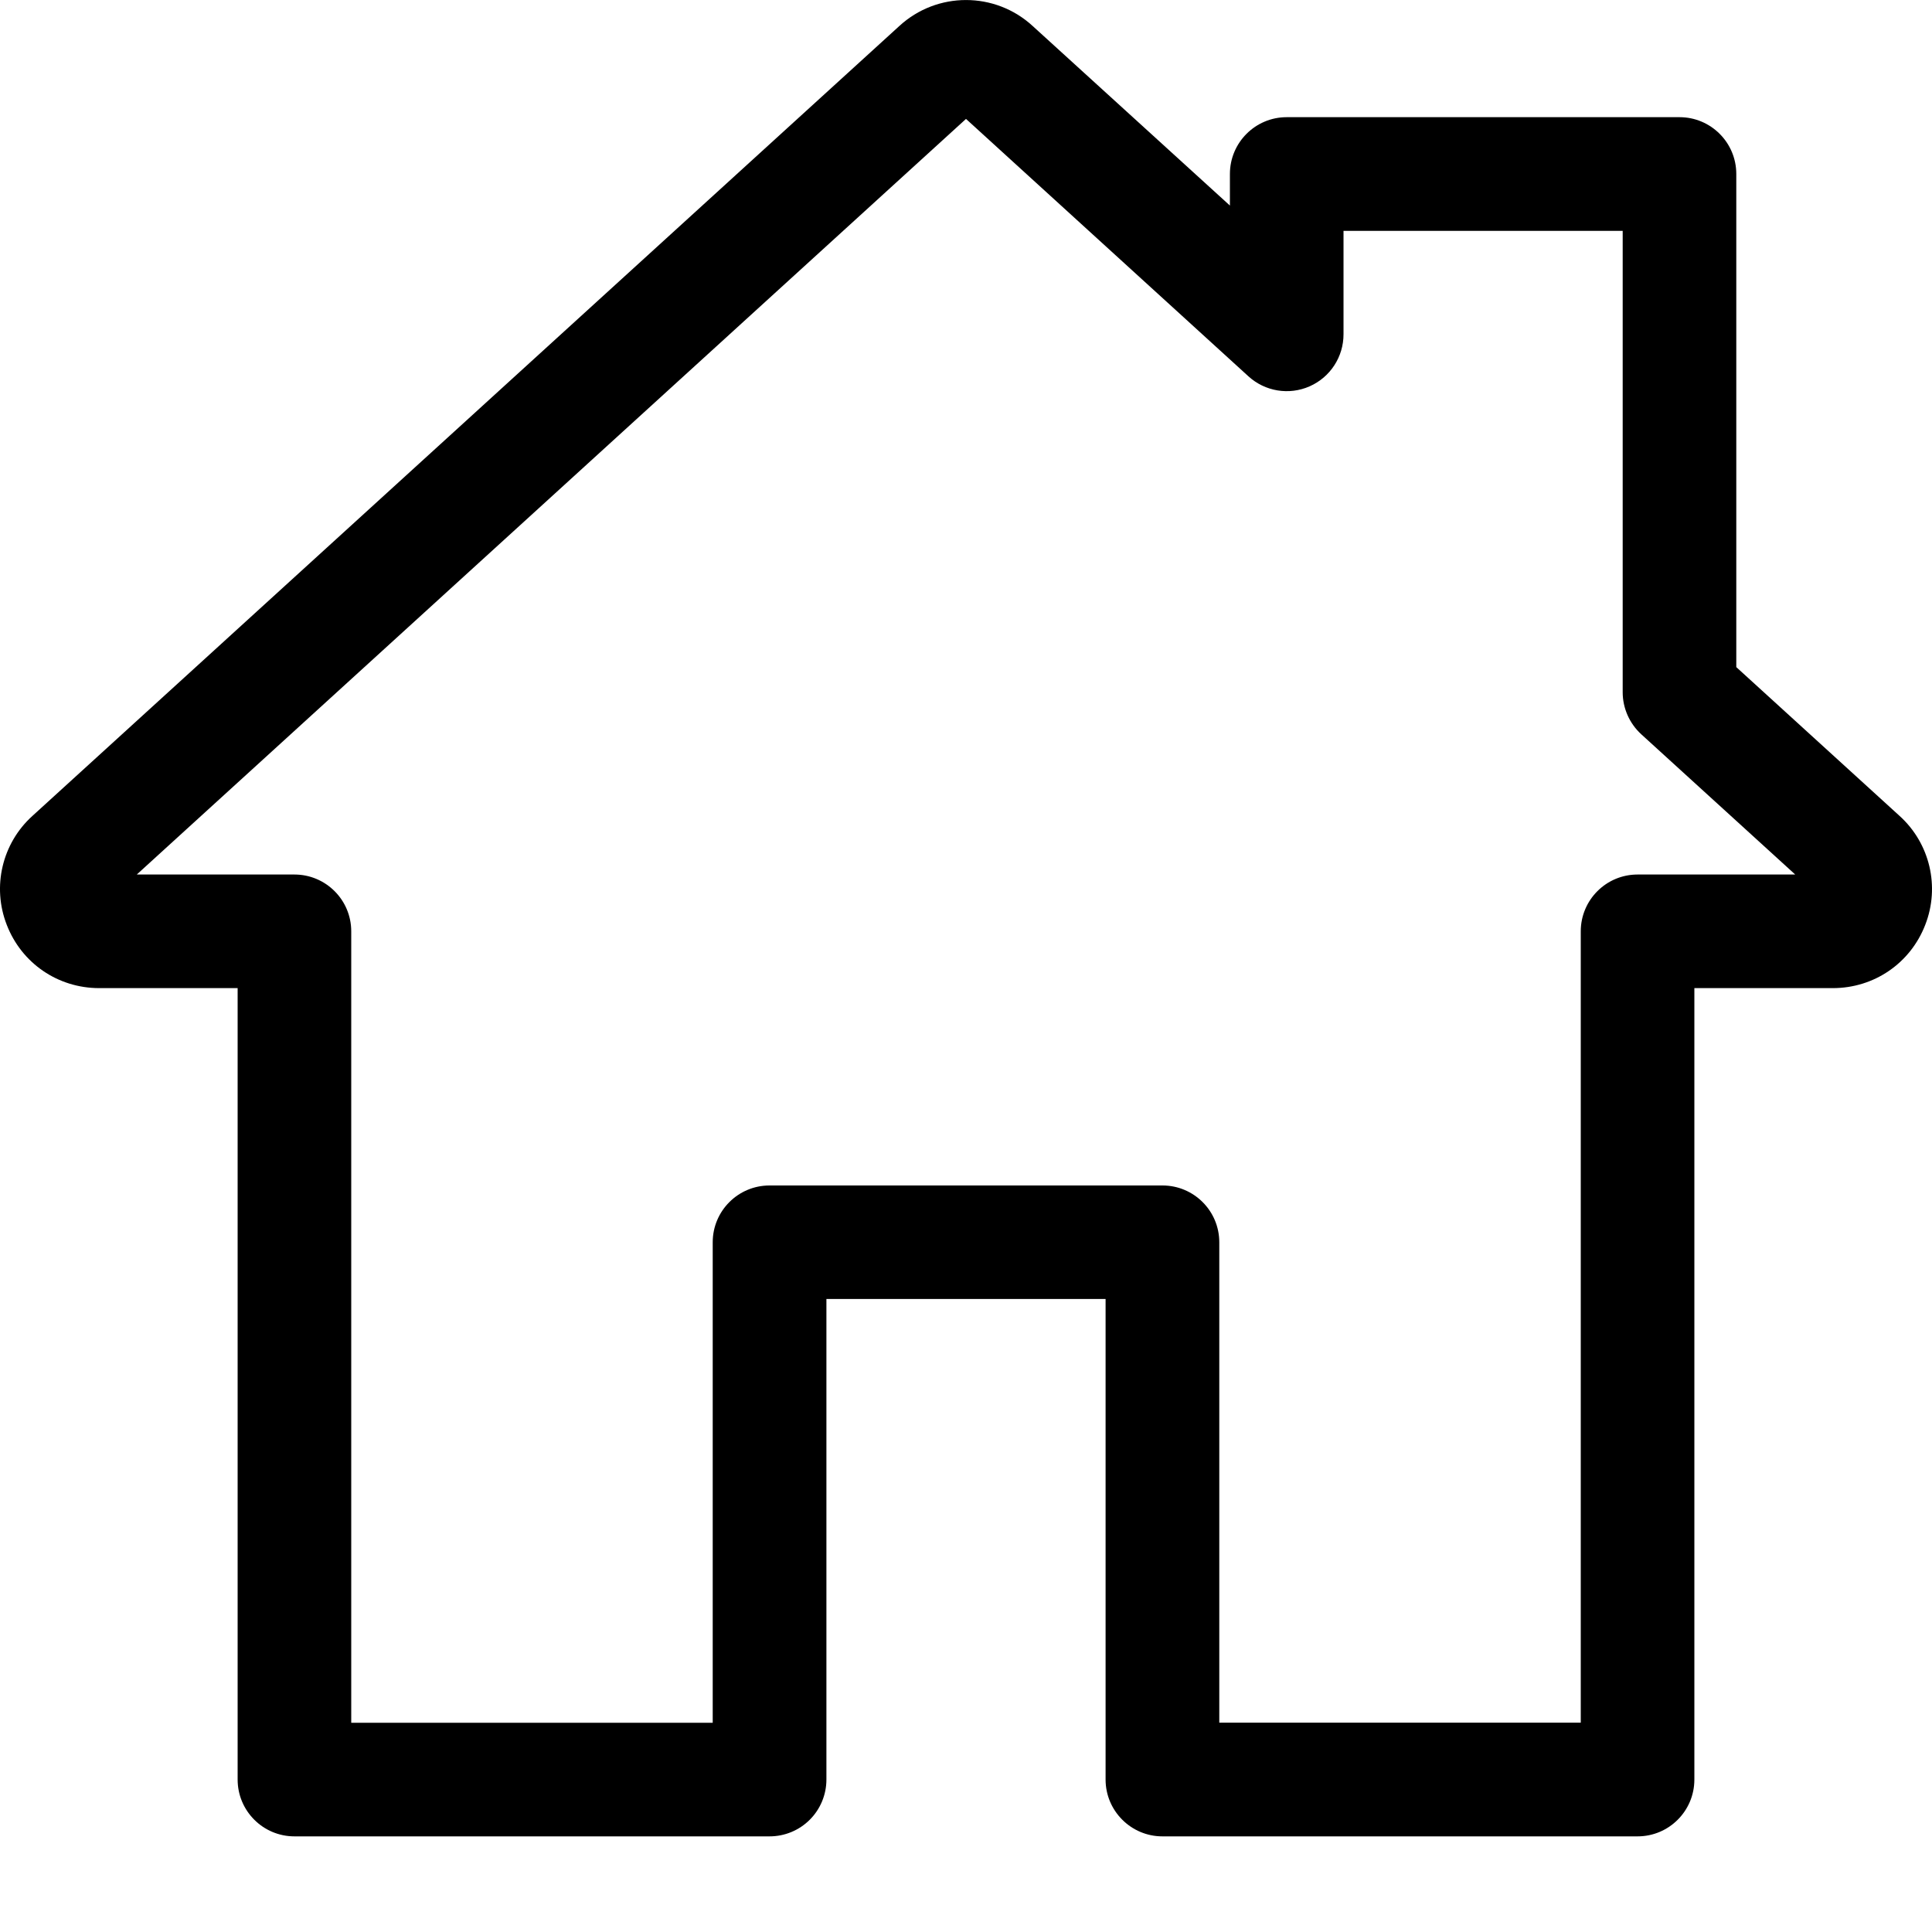
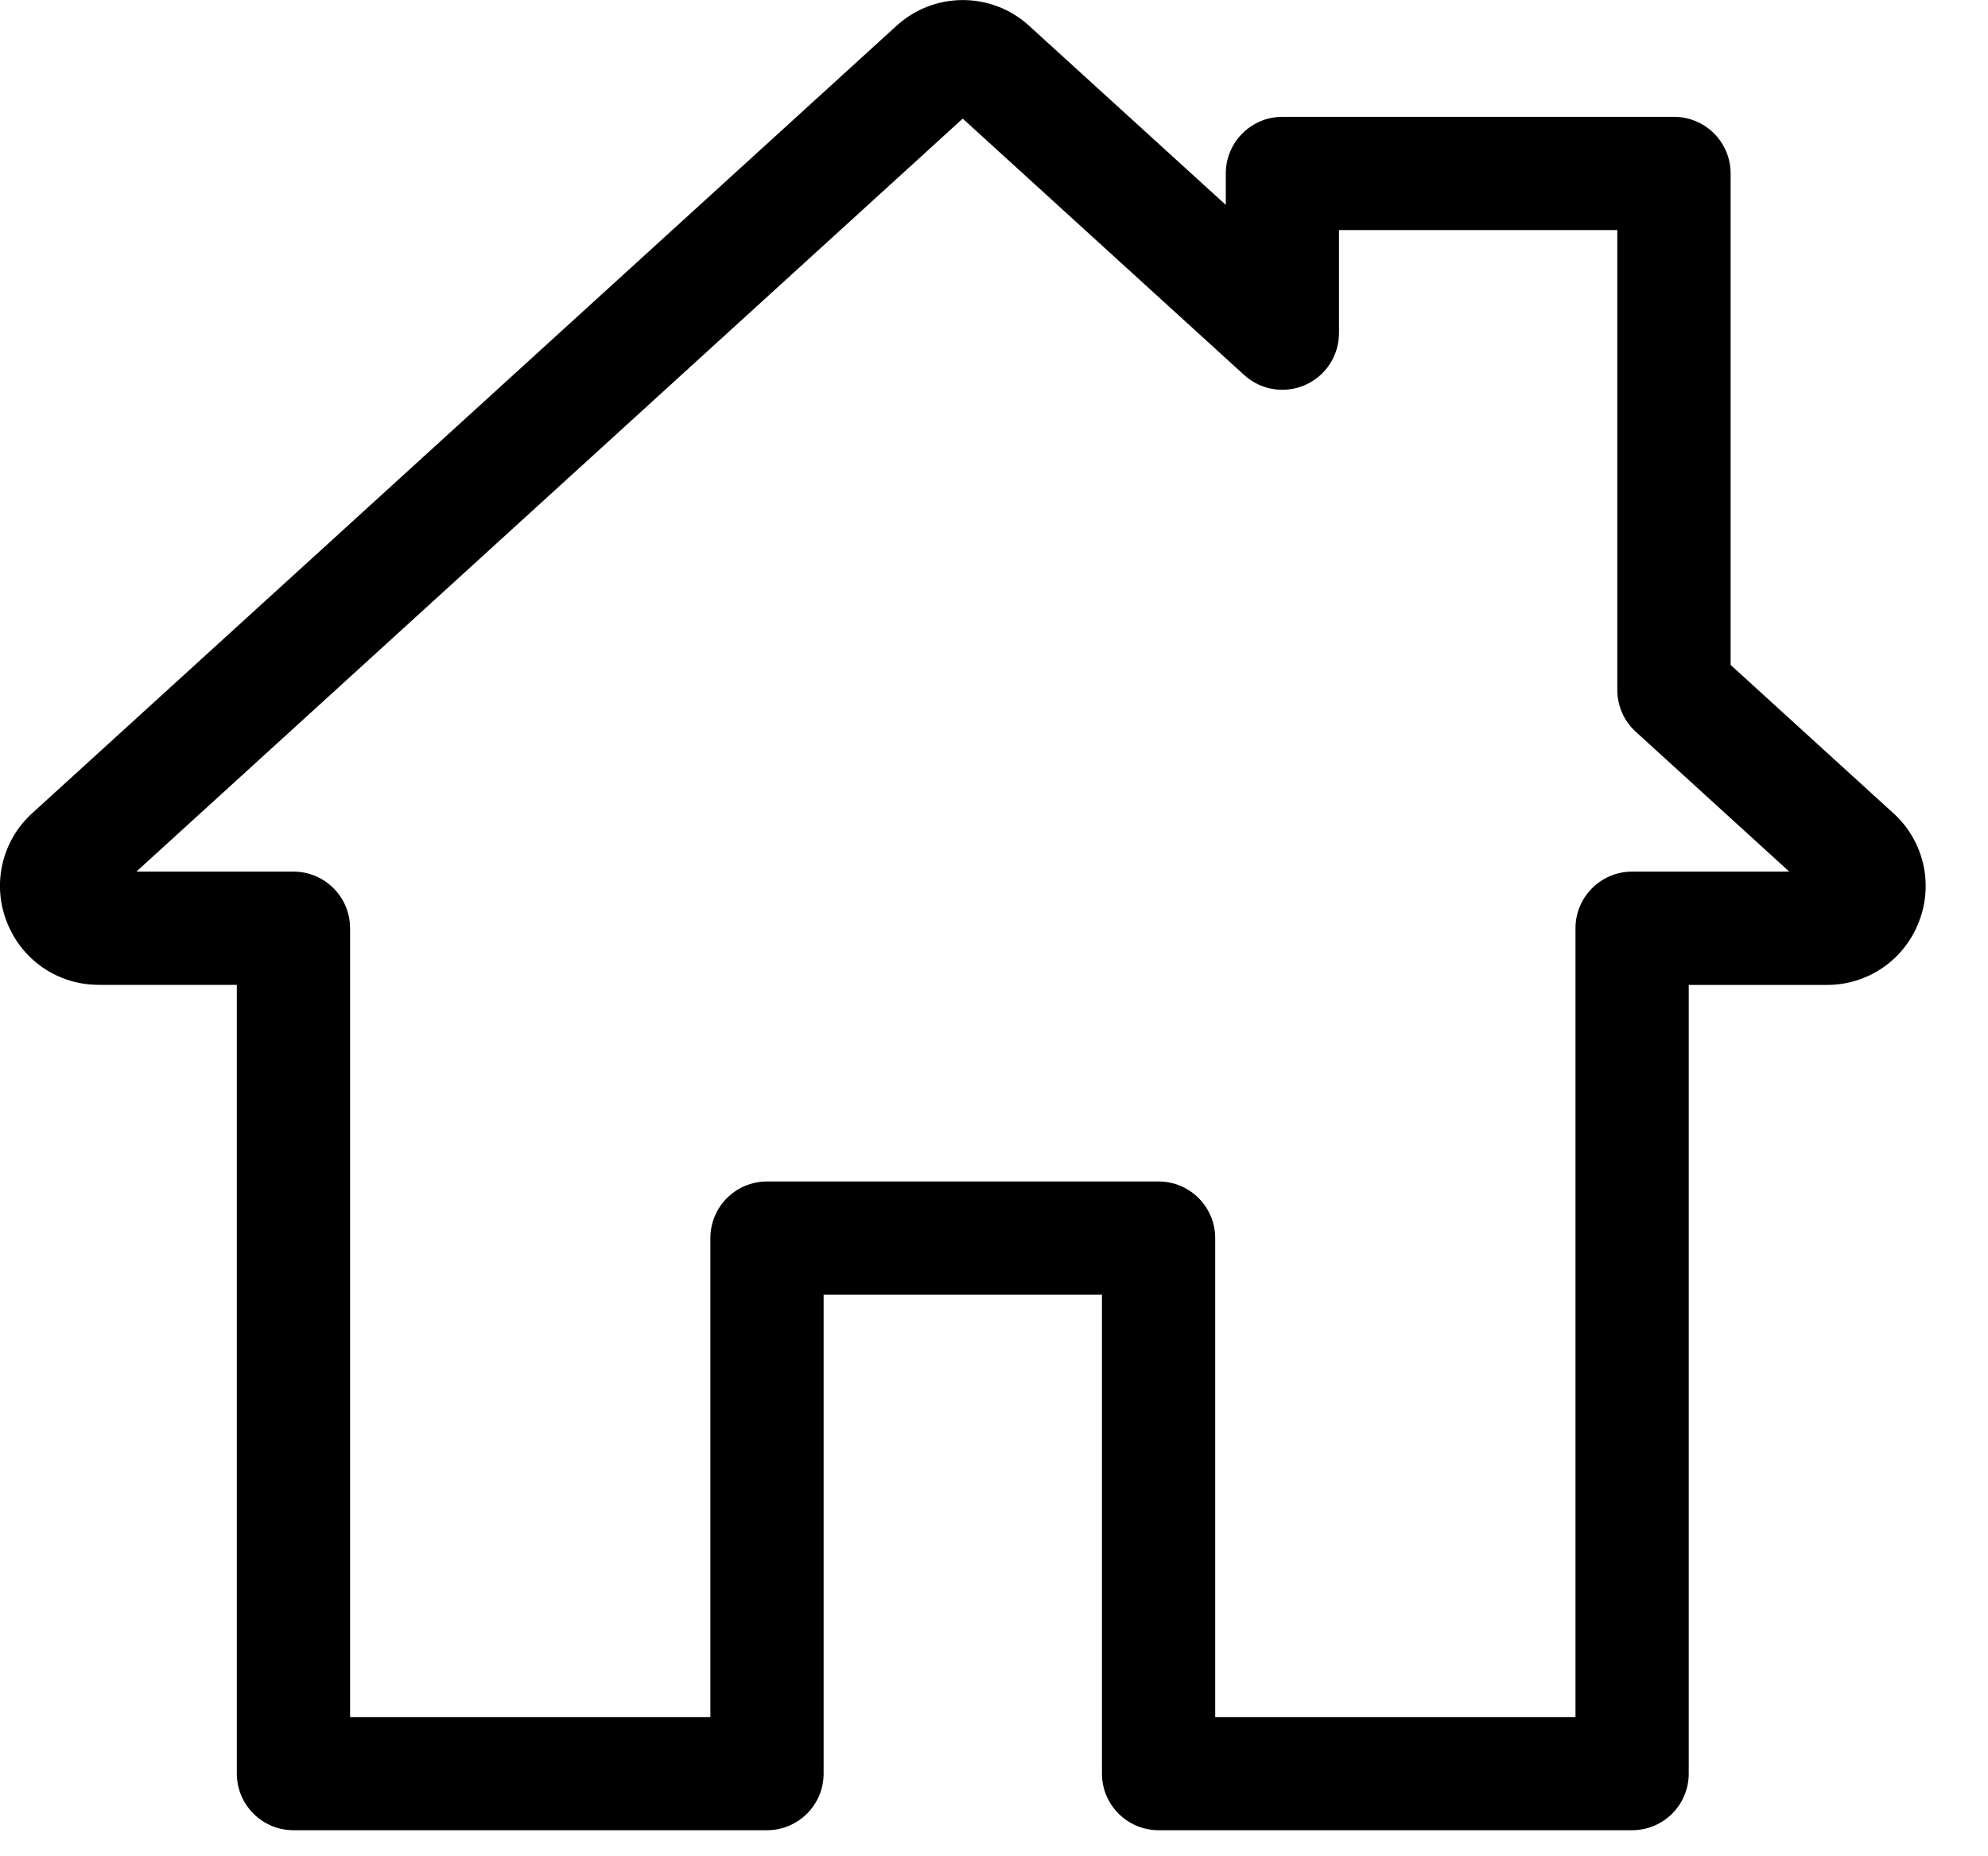
- <svg xmlns="http://www.w3.org/2000/svg" width="20" height="20" viewBox="0 0 20 20" fill="none">
-   <path d="M19.664 8.446l-1.69-1.54V1.801a.588.588 0 0 0-.588-.588H13.32a.588.588 0 0 0-.588.588v.327L10.691.27a1.02 1.02 0 0 0-1.382 0L.336 8.446A1.02 1.02 0 0 0 .07 9.574c.154.398.53.655.957.655H2.46v8.193c0 .324.263.588.588.588h4.918a.588.588 0 0 0 .589-.588v-4.975h2.89v4.975c0 .324.264.588.588.588h4.919a.588.588 0 0 0 .588-.588v-8.193h1.433c.427 0 .803-.257.957-.655a1.02 1.02 0 0 0-.266-1.128zm-2.712.607a.588.588 0 0 0-.588.588v8.192h-3.742V12.86a.588.588 0 0 0-.588-.588H7.966a.588.588 0 0 0-.588.588v4.974H3.636V9.641a.588.588 0 0 0-.588-.588H1.416L10 1.231l2.923 2.664a.588.588 0 0 0 .985-.435V2.39h2.89v4.776c0 .165.07.323.192.435l1.594 1.452h-1.632z" fill="#000" />
+ <svg xmlns="http://www.w3.org/2000/svg" width="30" height="28" viewBox="0 0 30 28" fill="none">
+   <path d="M28.57 12.27l-2.454-2.236V2.617a.855.855 0 0 0-.855-.854h-5.909a.855.855 0 0 0-.854.854v.475l-2.965-2.7a1.483 1.483 0 0 0-2.007 0L.488 12.27a1.48 1.48 0 0 0-.386 1.64c.224.578.77.952 1.39.952h2.082v11.902c0 .472.383.855.855.855h7.146a.855.855 0 0 0 .854-.855v-7.227h4.2v7.227c0 .472.383.855.855.855h7.146a.854.854 0 0 0 .854-.855V14.863h2.083a1.48 1.48 0 0 0 1.39-.952 1.48 1.48 0 0 0-.386-1.64zm-3.94.883a.855.855 0 0 0-.855.855v11.903h-5.437v-7.227a.855.855 0 0 0-.854-.855h-5.91a.855.855 0 0 0-.854.855v7.227H5.283V14.008a.855.855 0 0 0-.855-.855h-2.37L14.528 1.79l4.248 3.87a.855.855 0 0 0 1.43-.632V3.472h4.2v6.94c0 .24.101.47.279.631l2.316 2.11H24.63z" fill="#000" />
</svg>
